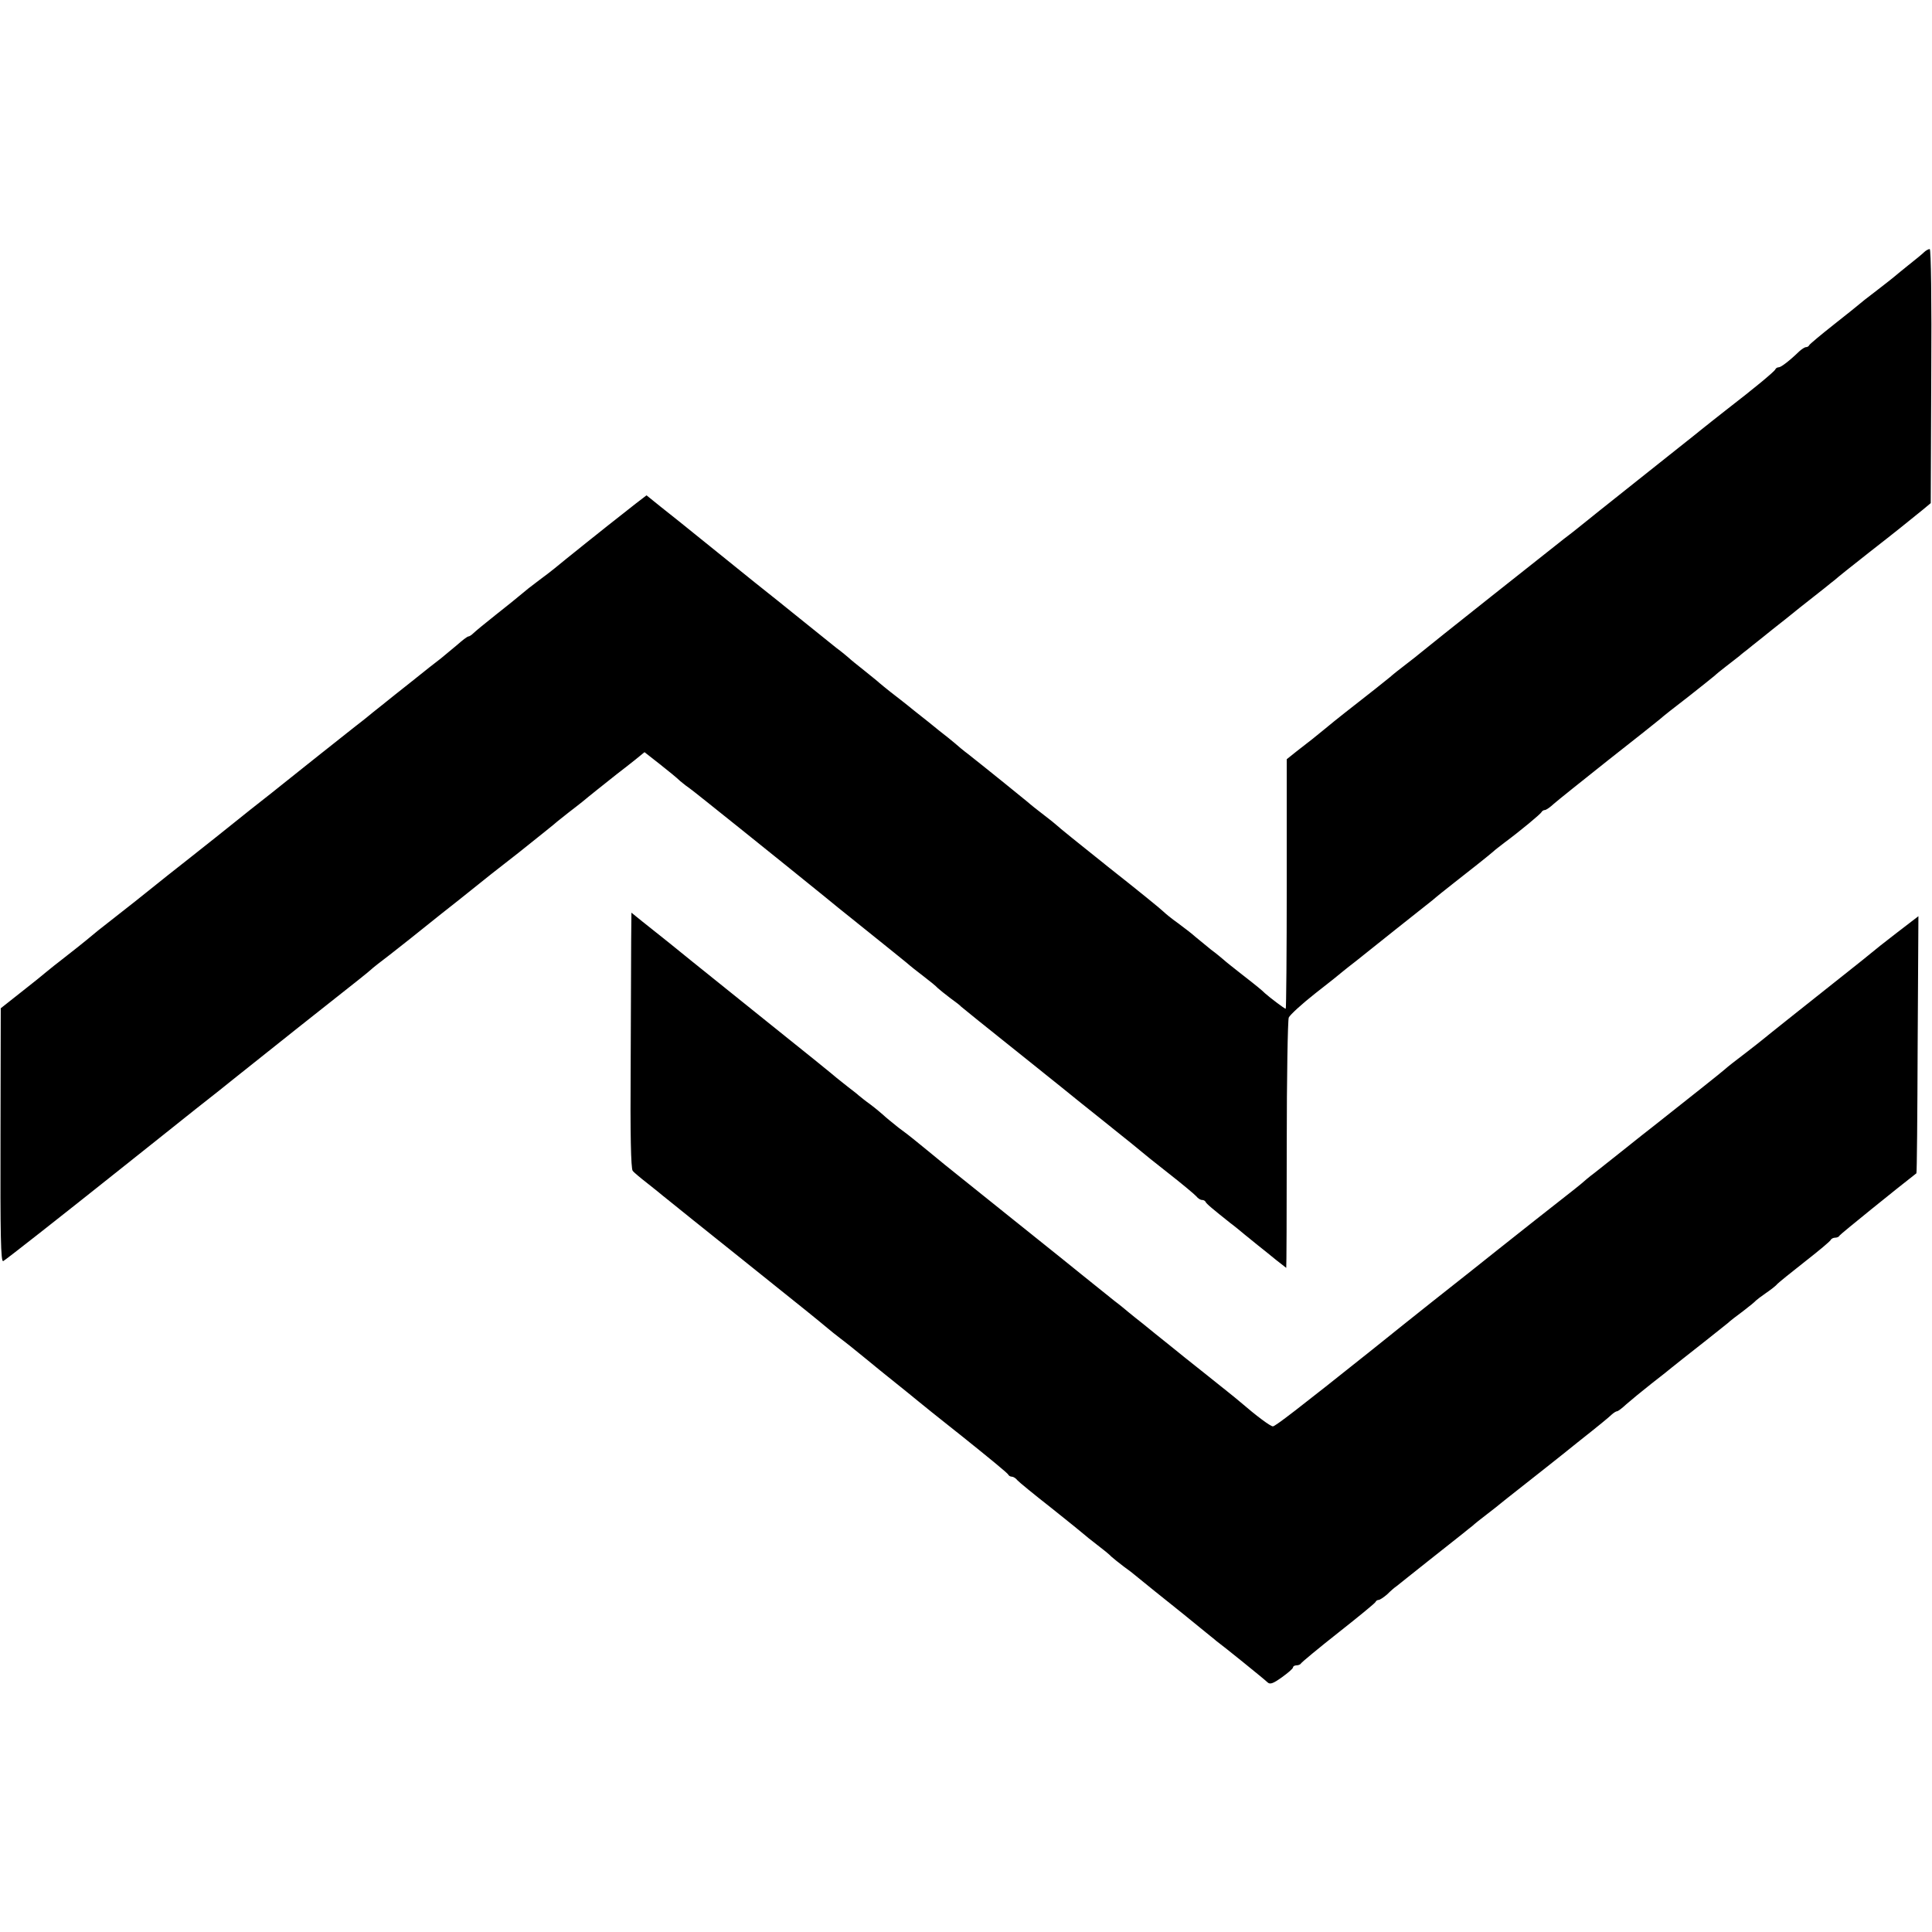
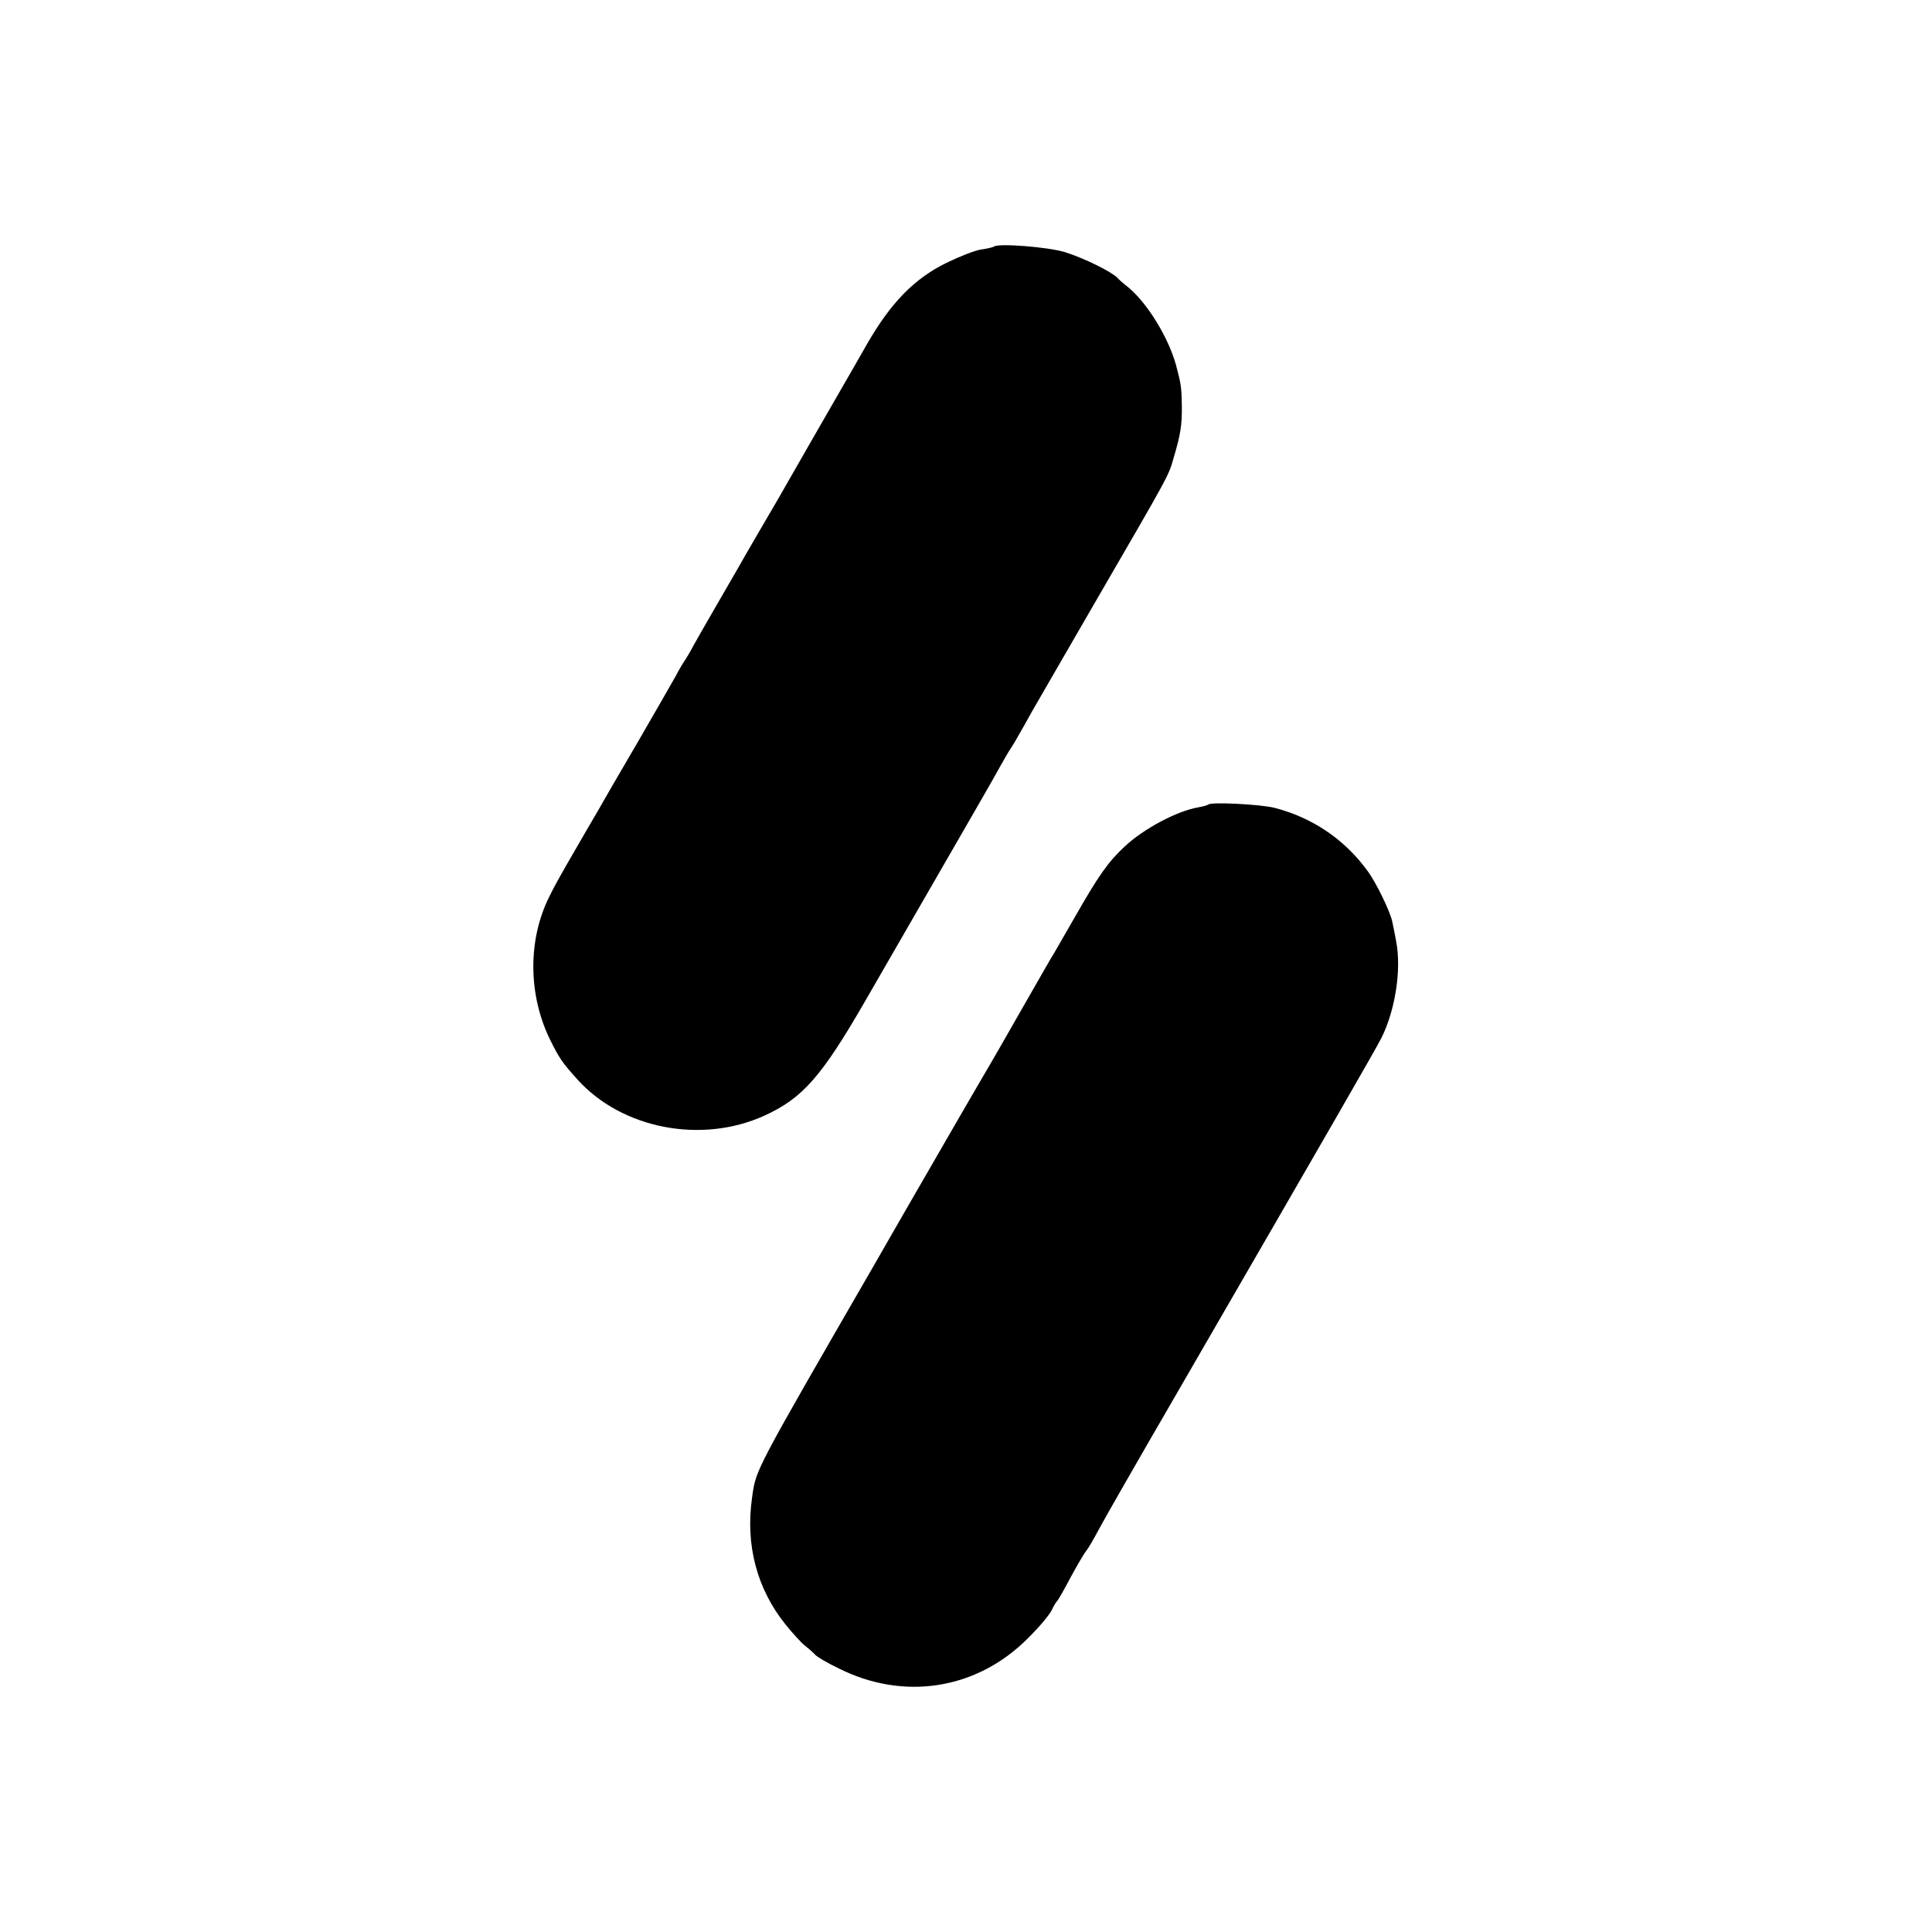
- <svg xmlns="http://www.w3.org/2000/svg" version="1.0" width="768pt" height="768pt" viewBox="0 0 768 768" preserveAspectRatio="xMidYMid meet">
-   <g transform="translate(0,768) scale(0.1,-0.1)" fill="#000000" stroke="none">
-     <path d="M7648 6677 c-7 -7 -35 -30 -63 -52 -27 -22 -52 -42 -55 -45 -3 -3 -34 -27 -70 -55 -36 -27 -67 -52 -70 -55 -3 -3 -48 -39 -100 -80 -52 -41 -96 -78 -98 -82 -2 -5 -8 -8 -13 -8 -5 0 -17 -8 -27 -17 -37 -36 -72 -63 -81 -63 -5 0 -11 -3 -13 -7 -1 -5 -28 -28 -58 -53 -63 -51 -54 -44 -140 -111 -36 -28 -81 -64 -101 -80 -19 -16 -130 -103 -245 -195 -115 -91 -222 -177 -238 -190 -16 -13 -43 -34 -59 -46 -46 -36 -542 -429 -570 -453 -7 -6 -32 -26 -57 -45 -25 -19 -54 -42 -65 -52 -18 -15 -76 -61 -181 -143 -21 -16 -56 -45 -78 -63 -44 -36 -50 -41 -111 -88 l-40 -32 0 -496 c0 -273 -2 -496 -4 -496 -5 0 -64 45 -83 62 -7 8 -44 38 -83 68 -38 30 -75 59 -81 65 -6 5 -28 24 -50 40 -21 17 -48 39 -61 50 -12 11 -44 36 -70 55 -27 19 -52 40 -58 46 -5 6 -102 85 -215 174 -113 90 -207 166 -210 170 -3 3 -25 21 -50 40 -25 19 -54 42 -65 52 -18 15 -150 122 -236 190 -19 14 -44 35 -55 45 -12 10 -39 32 -60 48 -20 17 -66 53 -100 80 -34 28 -77 61 -95 75 -18 14 -37 30 -43 35 -6 6 -34 28 -61 50 -28 22 -55 44 -61 50 -6 5 -28 24 -50 40 -31 25 -119 96 -184 148 -8 7 -71 57 -140 112 -69 56 -134 108 -145 117 -17 14 -87 70 -155 125 -8 6 -41 33 -73 58 l-57 46 -43 -33 c-23 -18 -46 -36 -52 -41 -43 -33 -254 -202 -270 -216 -11 -9 -38 -30 -60 -46 -40 -30 -50 -38 -81 -64 -8 -7 -50 -41 -92 -74 -43 -34 -83 -67 -90 -74 -7 -7 -16 -13 -20 -13 -4 0 -24 -15 -44 -33 -21 -17 -50 -42 -65 -54 -16 -12 -67 -52 -114 -90 -47 -37 -102 -81 -123 -98 -21 -16 -46 -37 -56 -45 -10 -8 -31 -25 -47 -37 -82 -65 -211 -167 -228 -181 -11 -9 -60 -48 -109 -87 -49 -38 -114 -90 -145 -115 -31 -25 -110 -88 -176 -140 -66 -52 -127 -100 -135 -107 -13 -11 -130 -104 -229 -181 -18 -15 -41 -34 -51 -42 -18 -15 -35 -28 -110 -87 -20 -15 -42 -34 -50 -40 -8 -7 -51 -42 -96 -77 l-81 -64 -1 -507 c-1 -397 1 -504 11 -498 15 9 235 182 462 363 94 75 229 182 300 239 72 56 139 110 150 119 11 9 128 102 260 207 262 207 272 215 289 230 6 6 40 33 76 60 35 28 73 57 85 67 25 20 106 85 120 96 11 8 120 95 146 116 8 7 80 64 160 126 79 63 149 119 155 125 6 5 26 21 44 35 18 14 43 33 54 42 26 22 93 75 137 110 19 14 51 40 73 57 l38 31 60 -47 c33 -26 70 -56 82 -68 13 -11 30 -24 39 -30 11 -7 366 -292 536 -430 9 -8 81 -66 161 -130 80 -64 154 -124 165 -133 11 -10 40 -33 65 -52 25 -19 51 -40 58 -48 8 -7 30 -25 50 -40 21 -15 39 -29 42 -33 3 -3 108 -88 235 -189 126 -101 237 -190 245 -197 28 -22 105 -84 120 -96 60 -48 116 -93 120 -97 3 -3 50 -41 105 -84 55 -43 105 -85 111 -92 6 -8 16 -14 22 -14 6 0 12 -3 14 -7 3 -8 30 -30 99 -85 19 -14 44 -35 56 -45 12 -10 36 -29 53 -43 18 -14 50 -40 72 -58 22 -17 41 -32 41 -32 1 0 2 219 2 488 0 268 4 496 8 507 5 11 52 54 104 95 53 41 104 82 113 90 10 8 31 25 47 37 41 33 296 236 308 245 6 5 21 18 35 29 14 11 38 30 53 42 44 34 141 111 153 122 6 6 26 21 44 35 66 49 145 115 148 122 2 4 8 8 13 8 5 0 21 11 36 25 16 14 111 90 213 171 102 80 195 154 207 164 12 11 64 52 115 91 51 40 98 78 104 83 6 6 26 22 44 36 18 14 42 33 54 42 11 10 26 21 31 25 6 5 32 26 60 48 27 22 56 45 65 52 8 6 47 37 85 68 39 30 83 66 99 78 15 12 33 27 40 32 6 6 67 55 136 109 118 92 142 112 215 171 l30 25 2 505 c2 300 -1 505 -6 505 -5 0 -16 -6 -23 -13z" />
-     <path d="M2509 3943 c0 -59 -1 -287 -2 -507 -2 -261 1 -402 8 -410 5 -7 33 -30 60 -51 28 -22 55 -44 62 -50 7 -5 18 -15 25 -20 7 -6 139 -112 293 -235 269 -215 294 -236 335 -270 9 -8 32 -26 50 -40 19 -14 65 -51 104 -83 39 -32 78 -64 86 -70 57 -46 116 -93 120 -97 3 -3 84 -68 180 -144 96 -77 177 -143 178 -148 2 -4 8 -8 14 -8 6 0 16 -6 22 -14 6 -7 67 -57 136 -111 69 -55 127 -102 130 -105 3 -3 25 -21 50 -40 25 -19 51 -40 58 -48 8 -7 30 -25 50 -40 21 -15 39 -29 42 -32 4 -4 147 -119 190 -153 8 -7 40 -32 70 -57 30 -25 60 -48 65 -53 30 -22 192 -153 203 -164 10 -10 22 -6 57 19 25 18 45 35 45 40 0 4 6 8 14 8 8 0 16 4 18 8 2 4 68 59 148 122 80 63 147 118 148 122 2 5 8 8 12 8 5 0 20 10 34 22 13 13 30 28 38 33 7 6 63 50 123 98 61 48 123 97 139 110 15 12 33 27 40 32 6 6 31 26 56 45 25 19 50 39 57 45 7 5 18 15 25 20 41 32 255 201 265 210 7 5 18 15 25 20 66 52 115 92 126 103 7 6 16 12 20 12 4 0 21 13 37 28 17 15 62 52 100 82 39 30 75 59 82 65 6 5 26 21 44 35 34 26 153 121 178 141 7 7 34 28 60 47 25 19 48 38 51 42 3 3 21 17 40 30 19 13 40 29 45 36 6 6 55 46 110 89 55 43 102 82 103 87 2 4 10 8 17 8 7 0 15 3 17 8 2 5 240 197 306 248 2 1 4 231 5 512 l3 510 -86 -66 c-47 -36 -92 -72 -100 -79 -13 -11 -48 -39 -120 -96 -111 -88 -306 -243 -310 -247 -3 -3 -34 -27 -70 -55 -36 -27 -74 -57 -85 -67 -17 -15 -137 -110 -280 -223 -21 -16 -75 -59 -120 -95 -45 -36 -97 -77 -116 -92 -19 -14 -44 -35 -55 -45 -12 -10 -36 -29 -54 -43 -30 -23 -226 -178 -280 -221 -14 -11 -60 -48 -103 -82 -65 -51 -228 -180 -392 -312 -297 -237 -386 -305 -395 -305 -10 0 -65 41 -130 97 -16 14 -74 60 -134 108 -21 17 -80 63 -130 104 -50 40 -106 85 -124 100 -18 14 -43 34 -55 44 -12 10 -37 31 -56 45 -29 23 -77 62 -132 106 -8 7 -129 104 -269 216 -140 112 -263 211 -273 219 -26 22 -109 89 -126 103 -7 6 -34 27 -60 46 -25 20 -52 42 -59 49 -8 7 -30 26 -50 41 -21 15 -42 32 -48 37 -6 6 -26 21 -44 35 -18 14 -38 30 -44 35 -6 6 -137 112 -291 235 -331 266 -295 237 -375 302 -36 29 -85 68 -108 86 l-42 34 -1 -109z" />
+ <svg xmlns="http://www.w3.org/2000/svg" version="1.0" width="700pt" height="700pt" viewBox="0 0 700 700" preserveAspectRatio="xMidYMid meet">
+   <g transform="translate(0,700) scale(0.1,-0.1)" fill="#000000" stroke="none">
+     <path d="M3600 6106 c-3 -2 -23 -7 -45 -10 -22 -3 -78 -25 -125 -48 -117 -57 -203 -145 -290 -297 -36 -63 -76 -133 -89 -155 -34 -59 -210 -365 -233 -406 -11 -19 -44 -75 -73 -125 -29 -49 -61 -106 -72 -125 -11 -19 -46 -80 -78 -135 -32 -55 -69 -120 -83 -145 -13 -25 -28 -49 -32 -55 -4 -5 -19 -30 -32 -55 -14 -25 -76 -133 -138 -240 -63 -107 -128 -220 -145 -250 -18 -30 -58 -100 -90 -155 -32 -55 -70 -122 -83 -150 -81 -159 -79 -362 3 -526 32 -64 42 -79 97 -140 161 -179 450 -235 678 -131 138 63 207 141 367 419 72 125 204 354 293 508 89 154 176 305 192 335 17 30 34 60 38 65 4 6 18 28 30 50 13 22 33 58 45 80 13 22 119 207 237 410 269 464 261 449 280 515 25 84 31 119 30 190 -1 68 -3 79 -21 147 -28 102 -107 230 -178 286 -13 10 -29 24 -36 32 -23 22 -118 69 -187 91 -59 19 -247 34 -260 20z" />
+     <path d="M4378 4085 c-2 -2 -18 -7 -36 -10 -77 -13 -199 -78 -267 -142 -60 -56 -94 -104 -179 -253 -43 -74 -81 -142 -87 -150 -5 -8 -54 -94 -109 -190 -55 -96 -104 -182 -109 -190 -5 -8 -56 -96 -113 -194 -57 -99 -114 -198 -127 -220 -13 -23 -94 -162 -179 -311 -445 -771 -432 -747 -447 -850 -25 -174 18 -333 122 -462 26 -32 57 -66 70 -76 13 -10 30 -25 37 -33 8 -8 45 -30 83 -48 237 -120 503 -78 688 109 39 38 77 84 85 100 8 17 17 32 21 35 3 3 25 41 48 85 24 44 49 87 56 95 7 8 28 44 47 80 19 36 144 254 278 485 596 1030 720 1246 745 1294 50 100 73 246 54 348 -5 26 -11 59 -14 71 -6 36 -60 147 -92 189 -83 113 -199 191 -335 226 -51 13 -230 22 -240 12z" />
  </g>
</svg>
